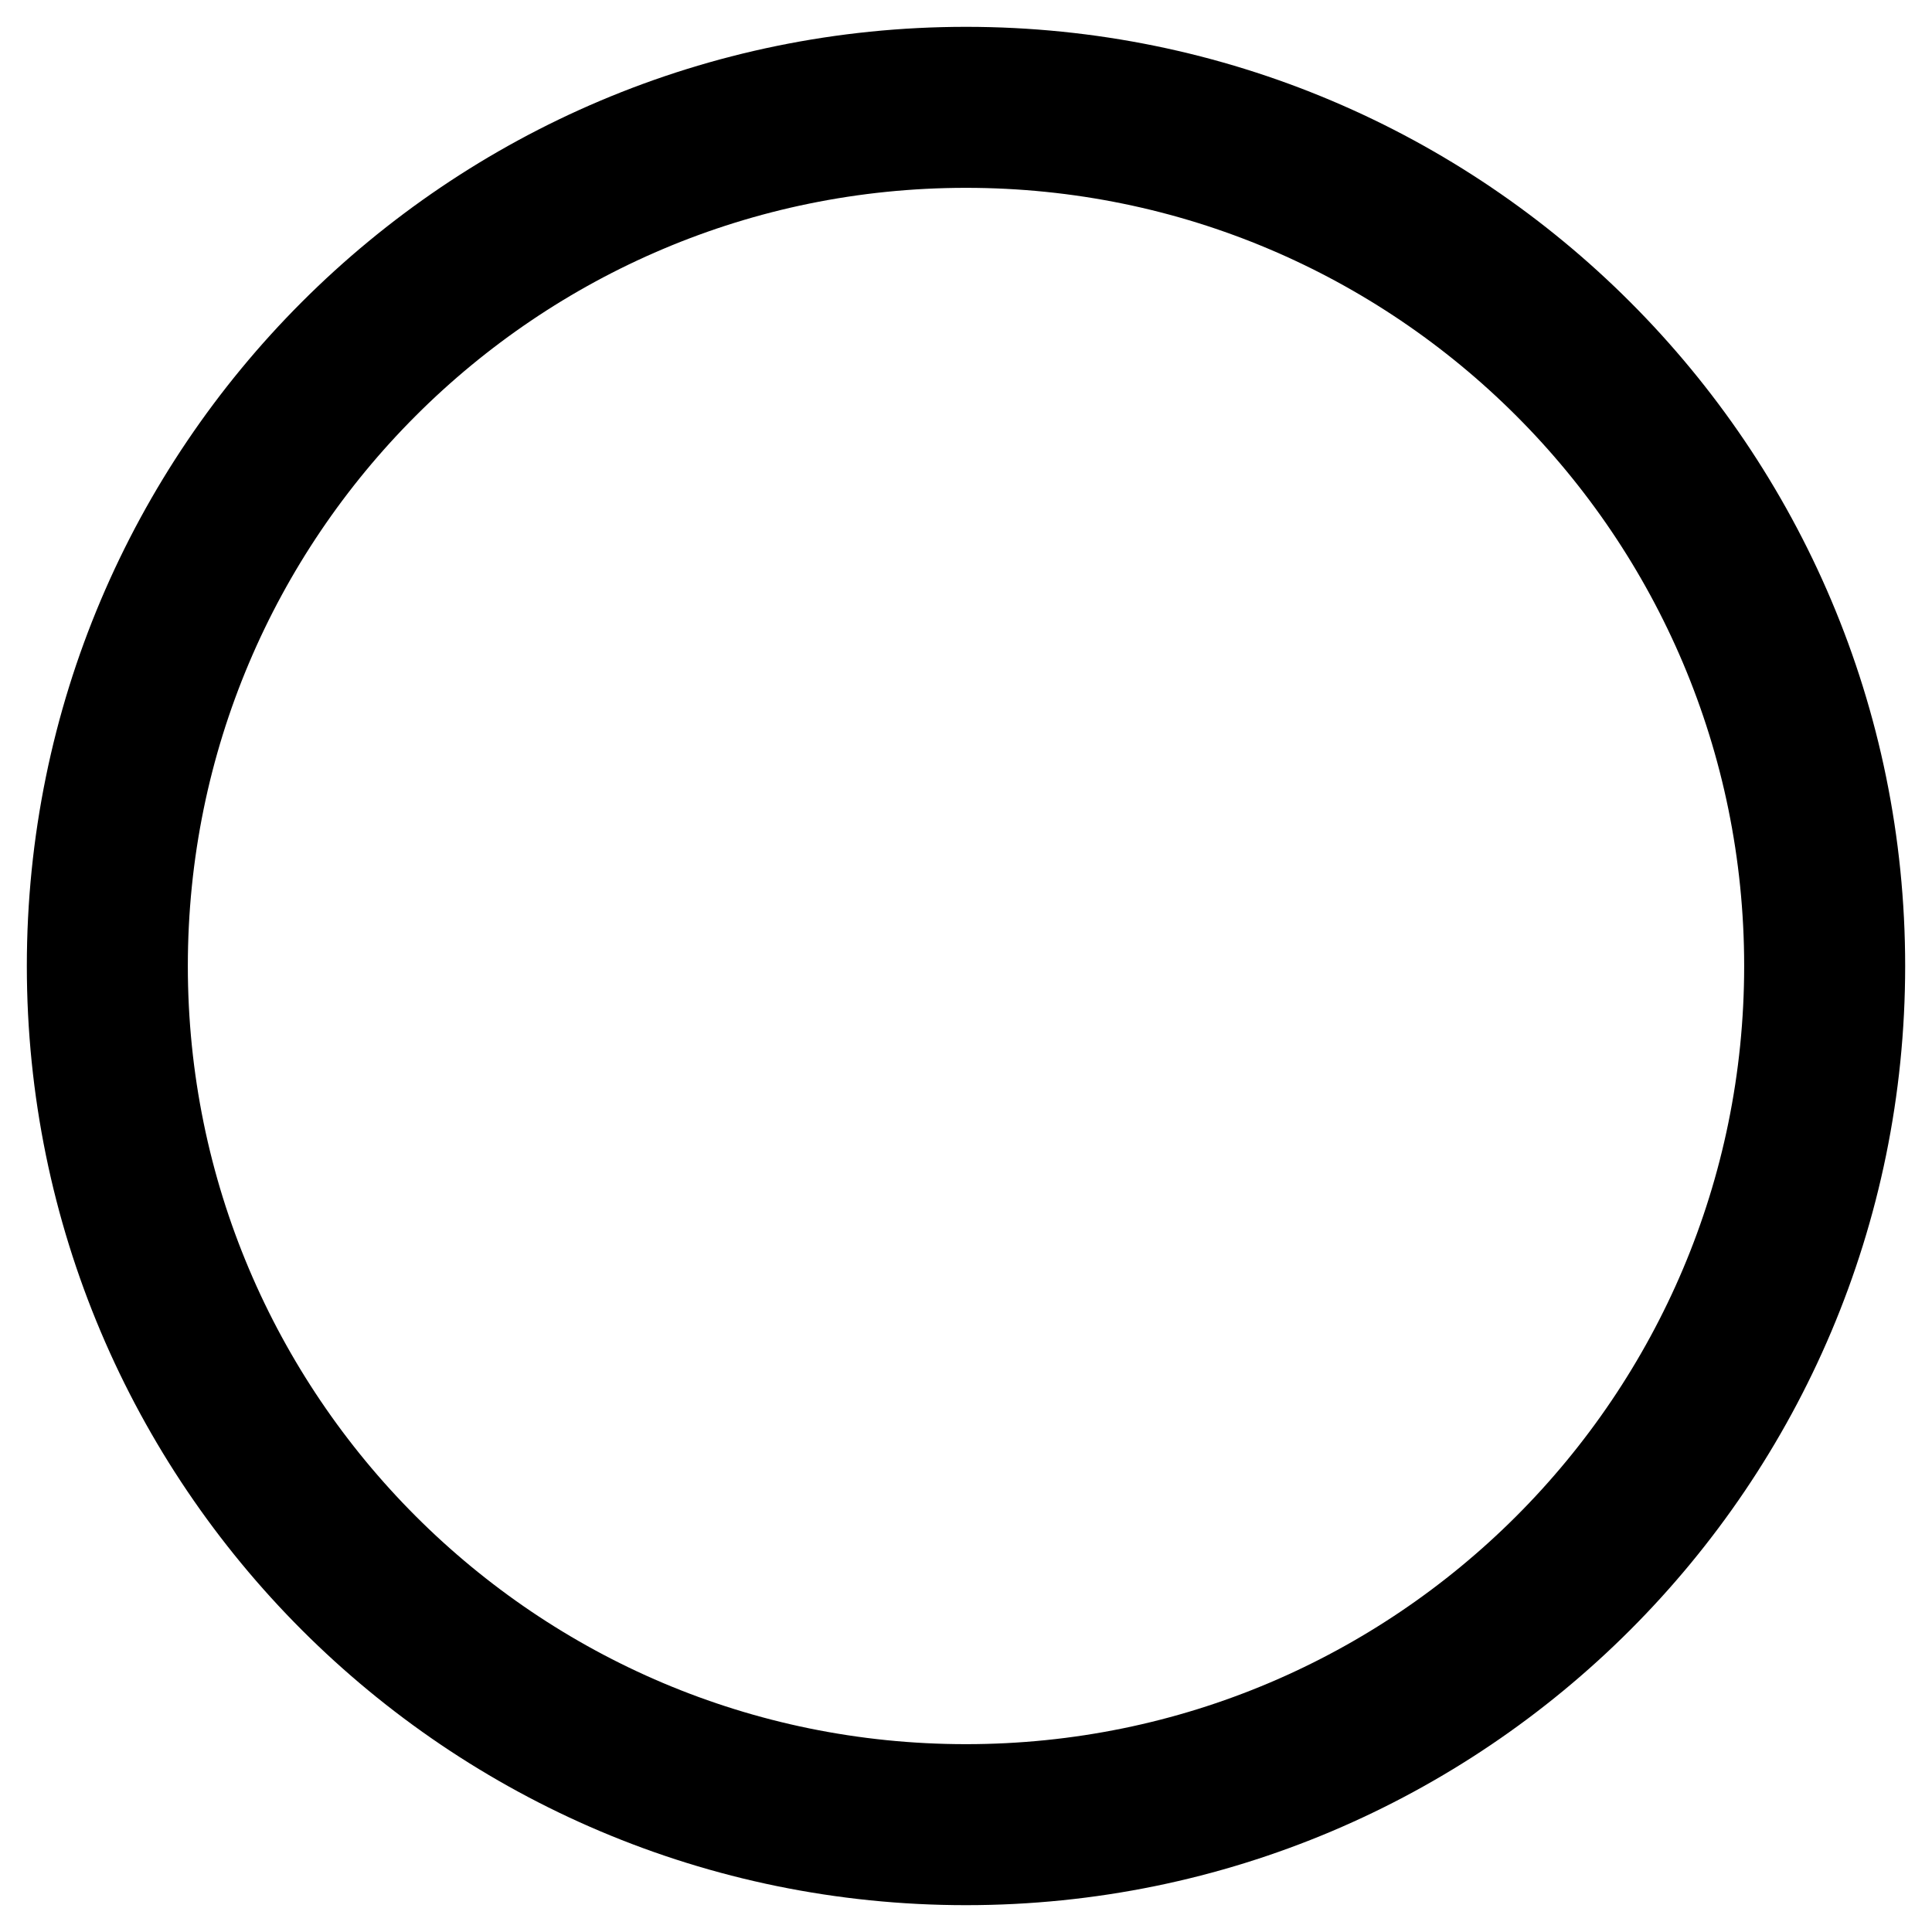
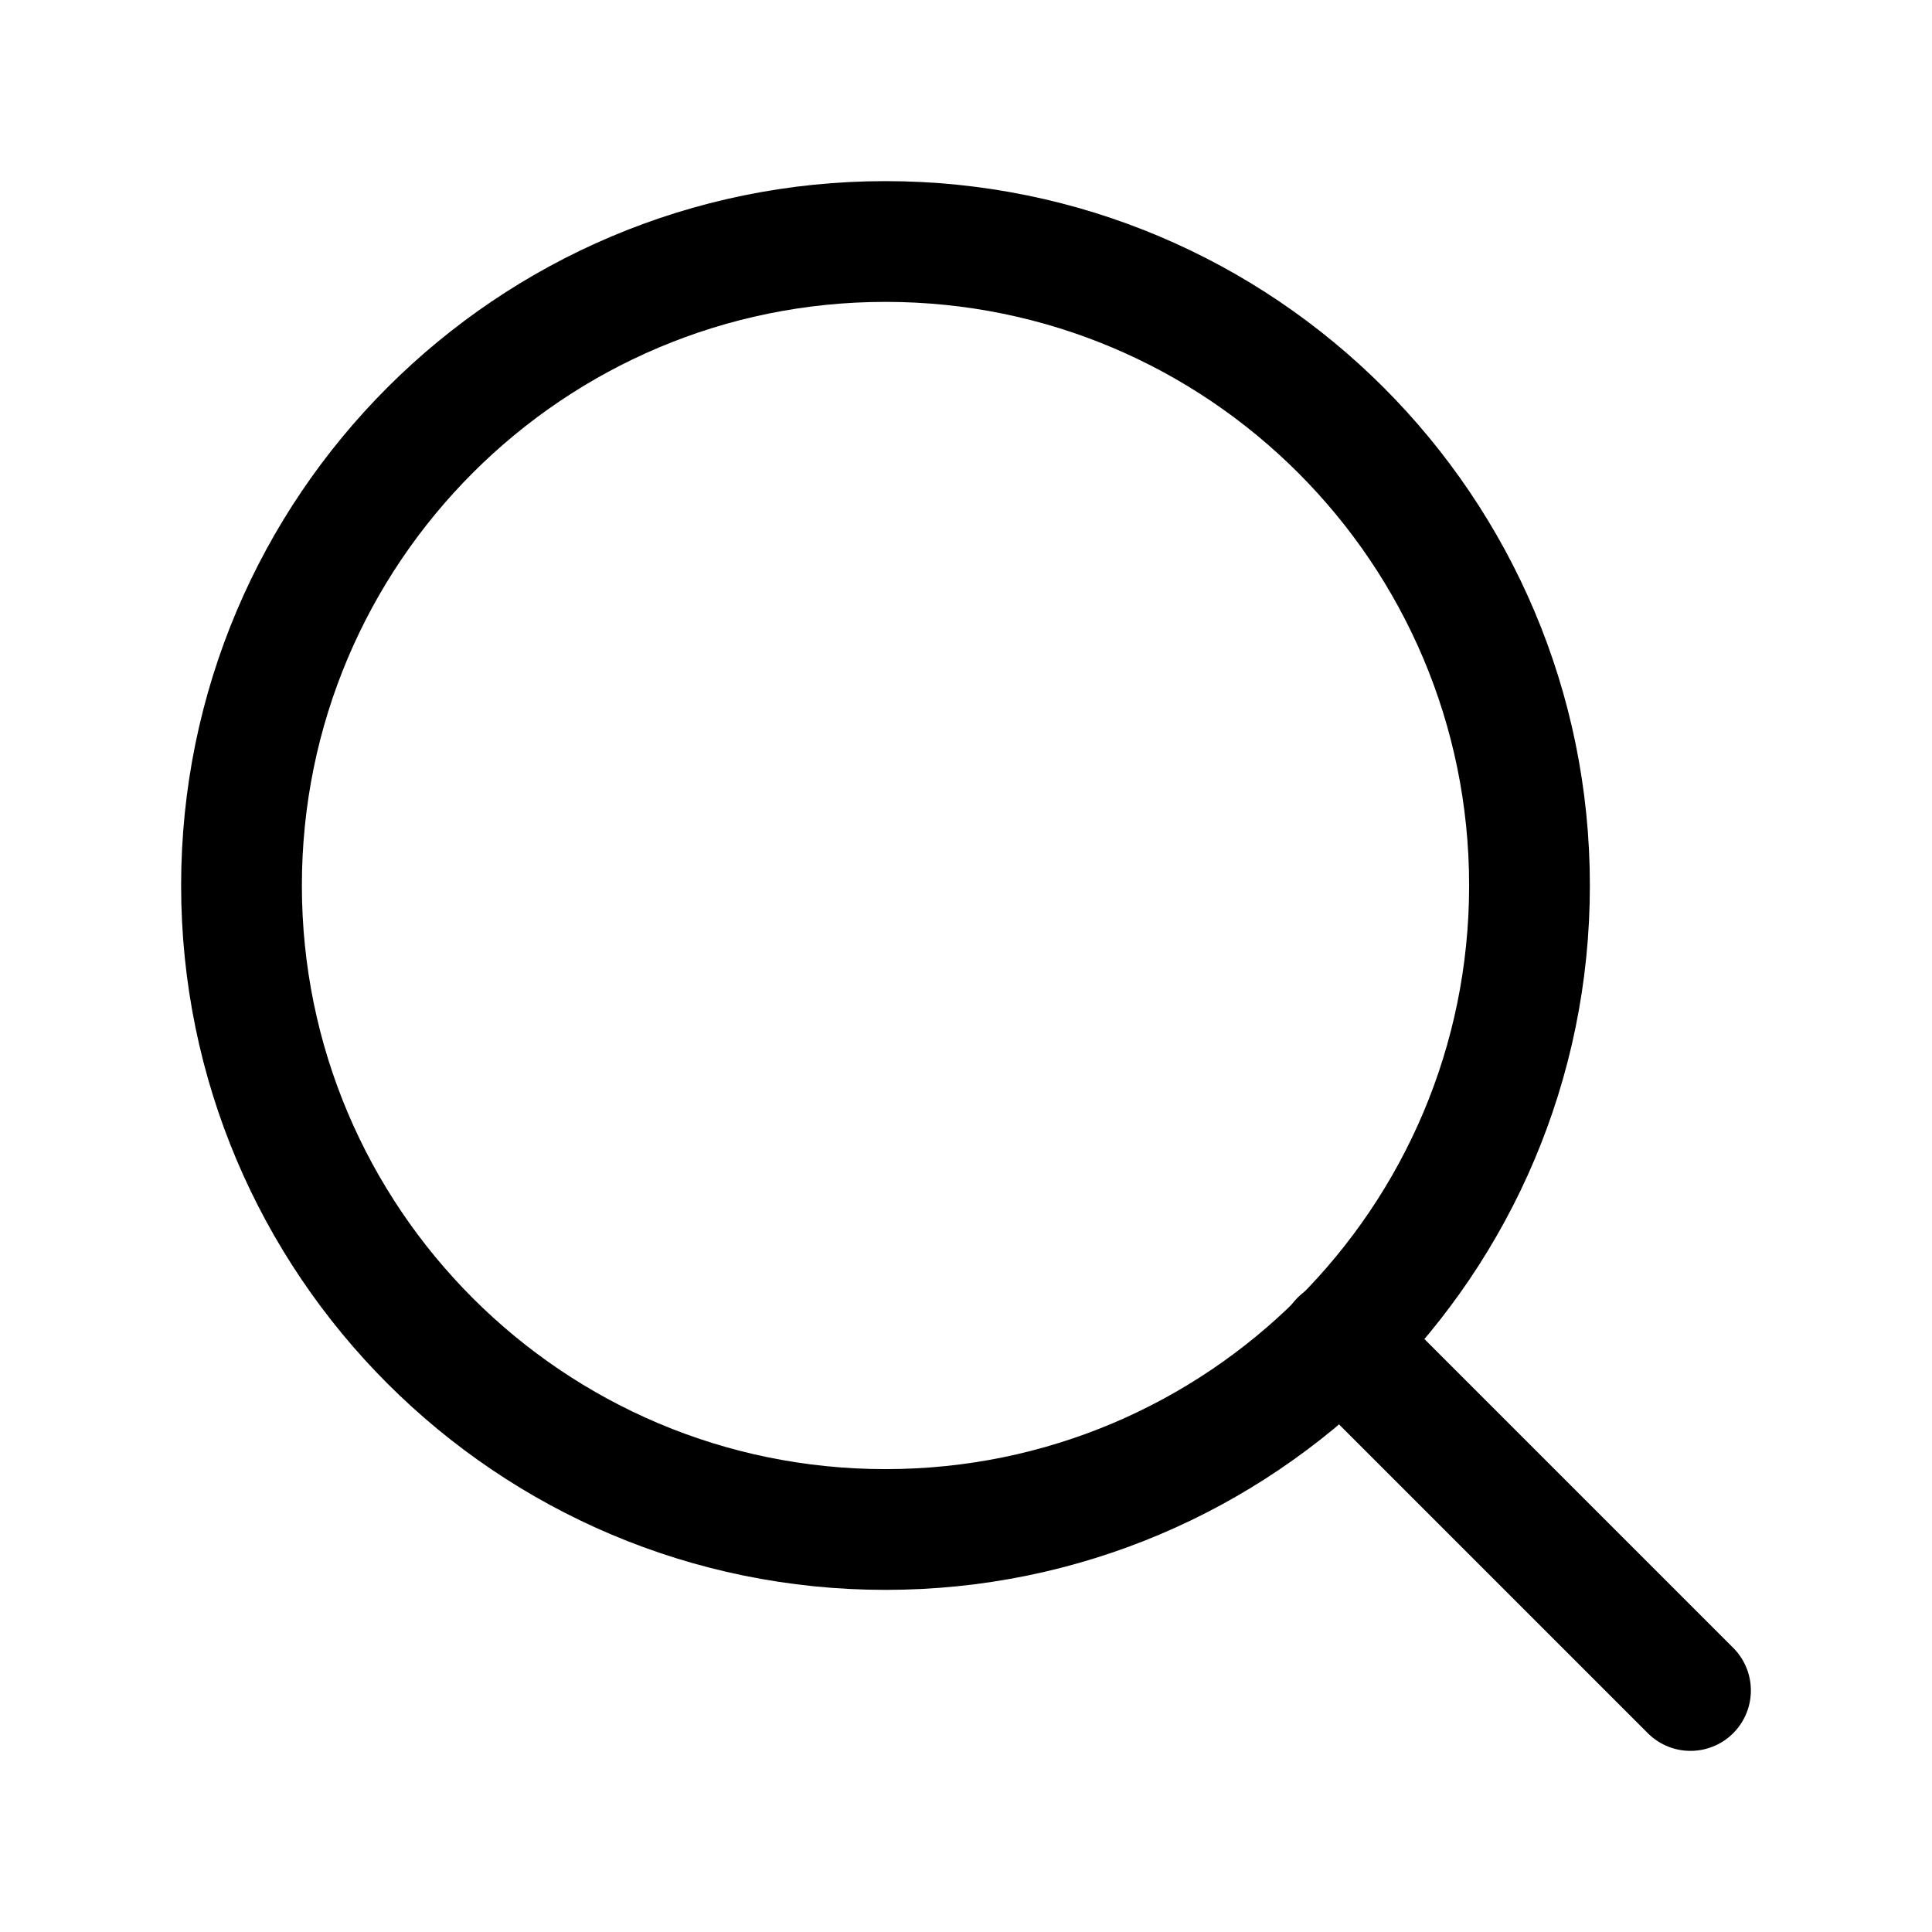
- <svg xmlns="http://www.w3.org/2000/svg" width="18" height="18" viewBox="0 0 18 18" fill="none">
-   <path d="M9 17C13.418 17 17 13.418 17 9C17 4.582 13.418 1 9 1C4.582 1 1 4.582 1 9C1 13.418 4.582 17 9 17Z" stroke="black" stroke-width="1.5" stroke-linecap="round" stroke-linejoin="round" />
+ <svg xmlns="http://www.w3.org/2000/svg" width="24" height="24" viewBox="0 0 24 24" fill="none">
+   <path d="M11 19C15.418 19 19 15.418 19 11C19 6.582 15.418 3 11 3C6.582 3 3 6.582 3 11C3 15.418 6.582 19 11 19Z" stroke="black" stroke-width="1.5" stroke-linecap="round" stroke-linejoin="round" />
+   <path d="M21 21L16.65 16.65" stroke="black" stroke-width="1.5" stroke-linecap="round" stroke-linejoin="round" />
</svg>
